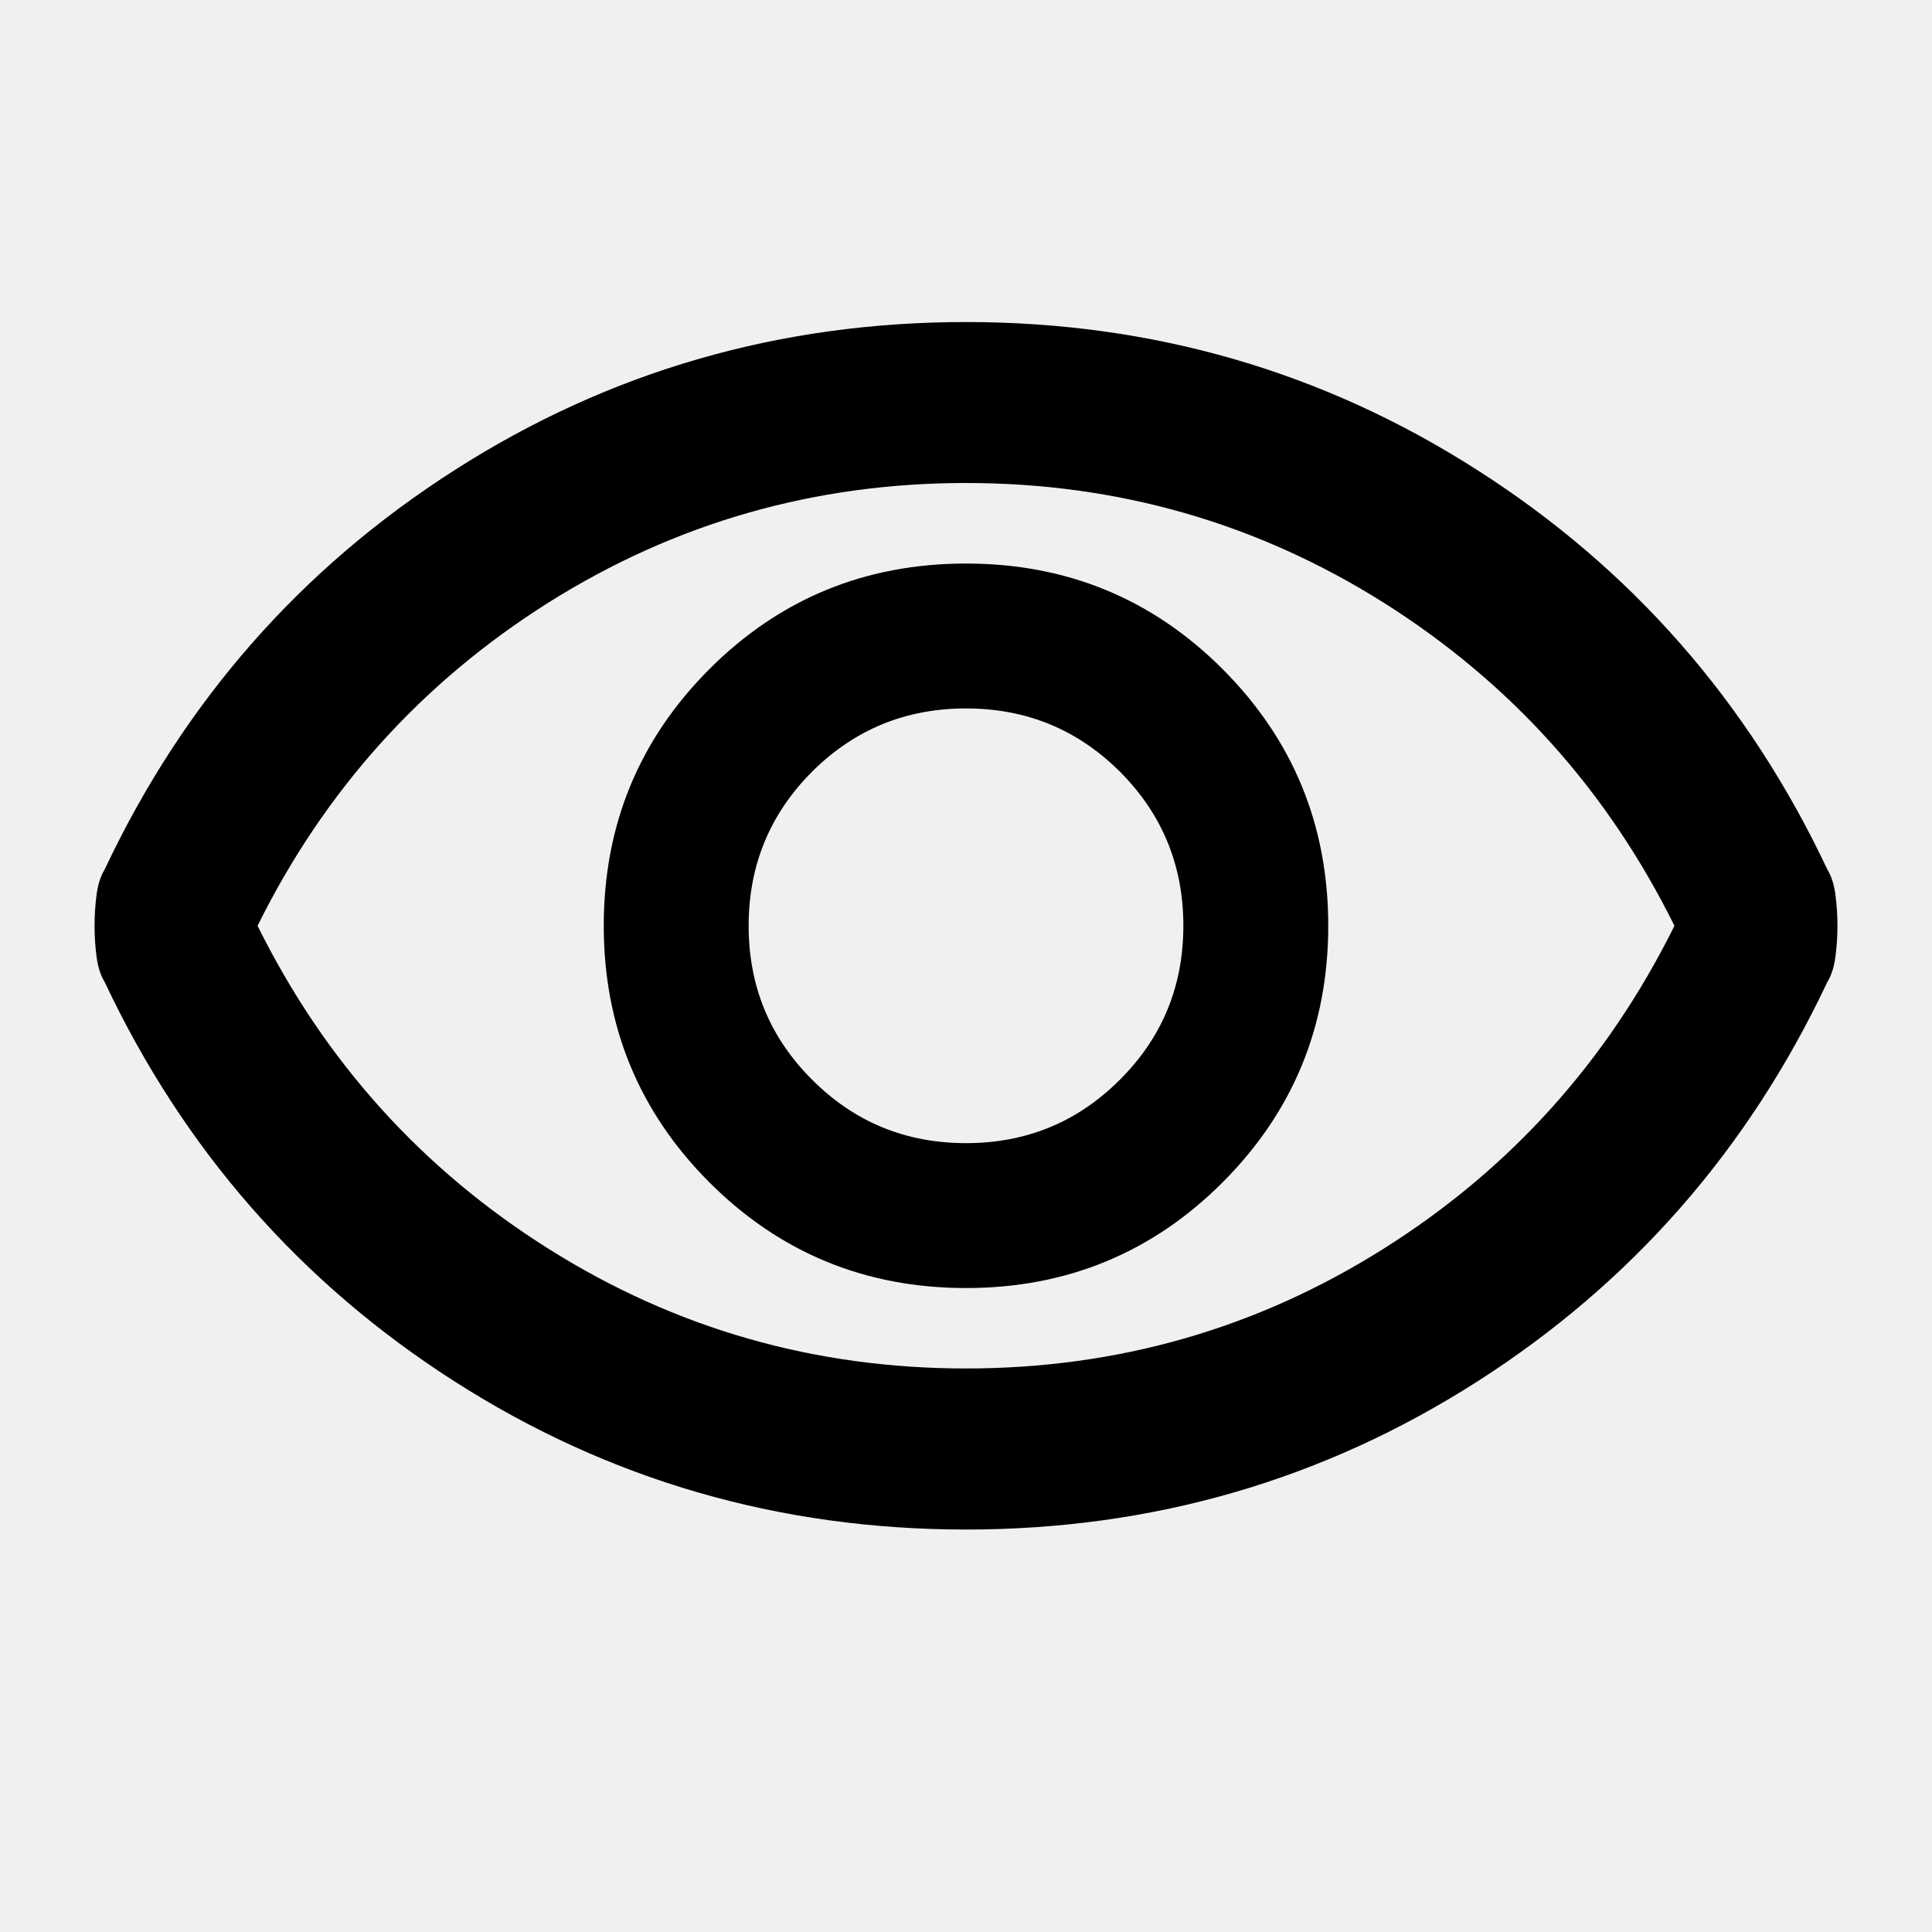
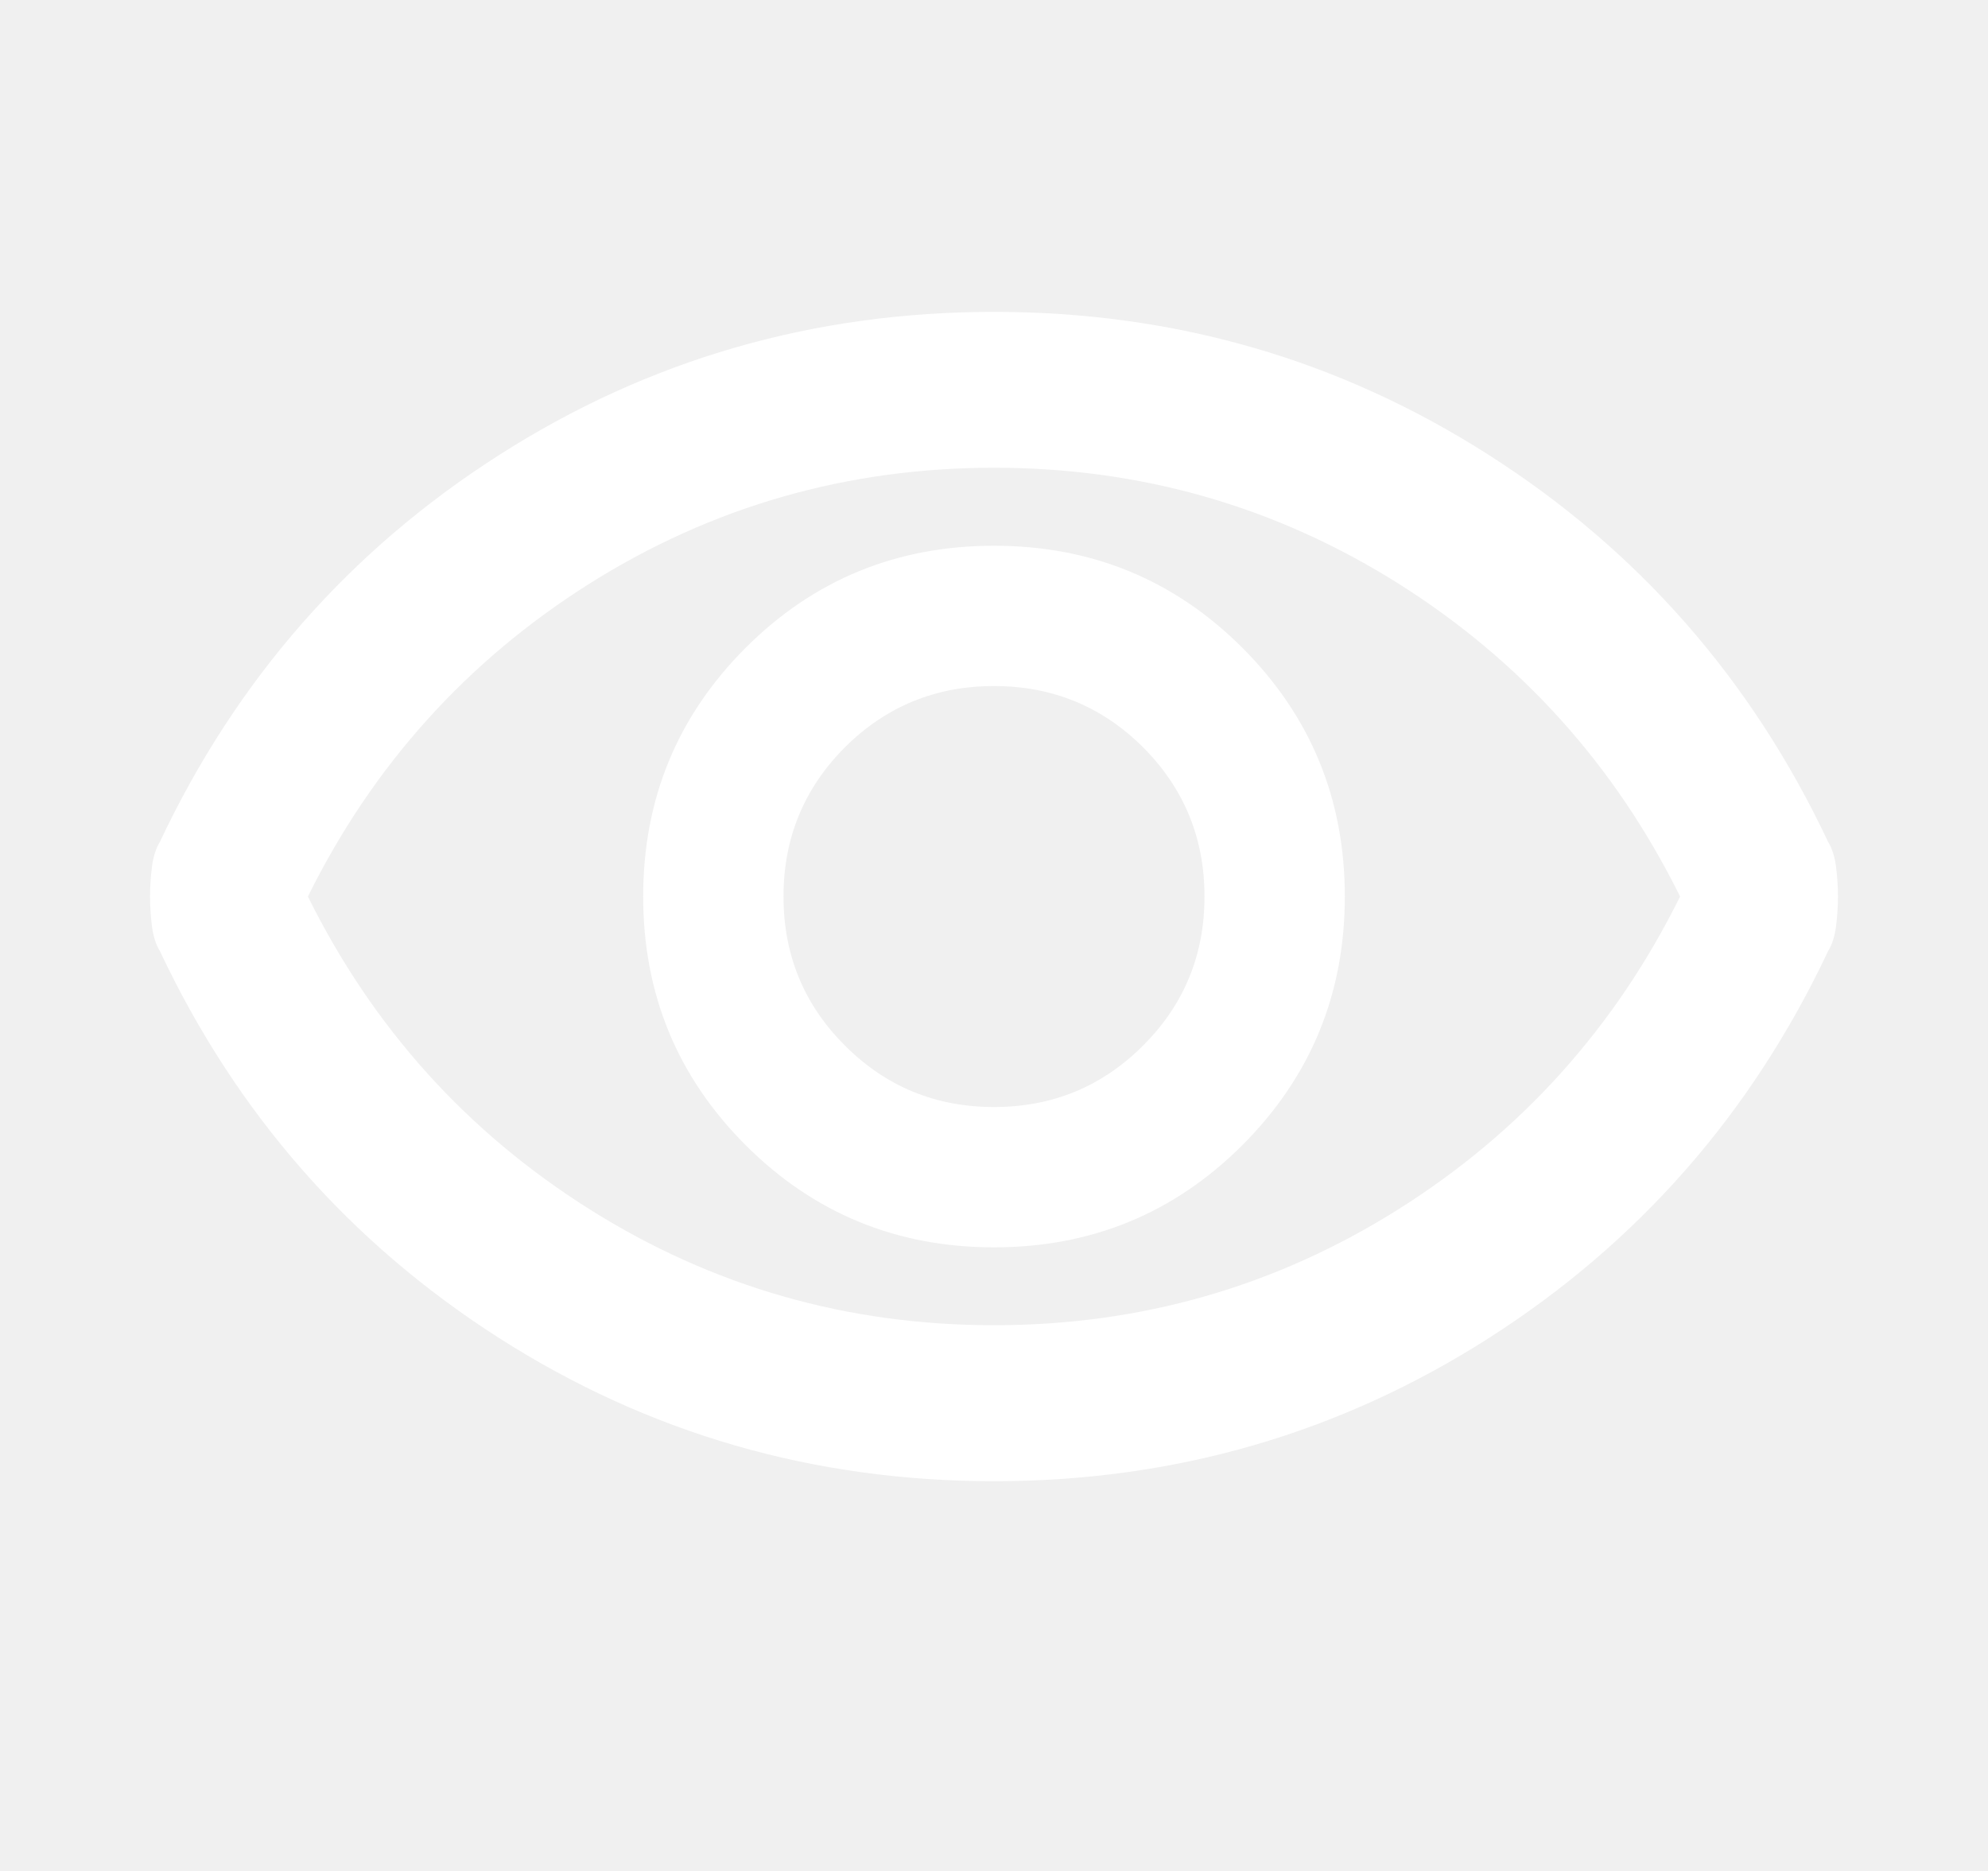
- <svg xmlns="http://www.w3.org/2000/svg" width="16" height="16" viewBox="0 0 16 16" fill="none">
-   <path d="M8 10.667C8.833 10.667 9.542 10.375 10.125 9.792C10.708 9.208 11 8.5 11 7.667C11 6.833 10.708 6.125 10.125 5.541C9.542 4.958 8.833 4.667 8 4.667C7.167 4.667 6.458 4.958 5.875 5.541C5.292 6.125 5 6.833 5 7.667C5 8.5 5.292 9.208 5.875 9.792C6.458 10.375 7.167 10.667 8 10.667ZM8 9.467C7.5 9.467 7.075 9.292 6.725 8.941C6.375 8.592 6.2 8.167 6.2 7.667C6.2 7.167 6.375 6.742 6.725 6.391C7.075 6.042 7.5 5.867 8 5.867C8.5 5.867 8.925 6.042 9.275 6.391C9.625 6.742 9.8 7.167 9.8 7.667C9.8 8.167 9.625 8.592 9.275 8.941C8.925 9.292 8.5 9.467 8 9.467ZM8 12.667C6.456 12.667 5.044 12.258 3.767 11.442C2.489 10.625 1.522 9.522 0.867 8.133C0.833 8.078 0.811 8.008 0.8 7.925C0.789 7.842 0.783 7.756 0.783 7.667C0.783 7.578 0.789 7.492 0.8 7.408C0.811 7.325 0.833 7.256 0.867 7.2C1.522 5.811 2.489 4.708 3.767 3.892C5.044 3.075 6.456 2.667 8 2.667C9.544 2.667 10.956 3.075 12.233 3.892C13.511 4.708 14.478 5.811 15.133 7.2C15.167 7.256 15.189 7.325 15.2 7.408C15.211 7.492 15.217 7.578 15.217 7.667C15.217 7.756 15.211 7.842 15.2 7.925C15.189 8.008 15.167 8.078 15.133 8.133C14.478 9.522 13.511 10.625 12.233 11.442C10.956 12.258 9.544 12.667 8 12.667ZM8 11.333C9.256 11.333 10.408 11.003 11.459 10.341C12.508 9.68 13.311 8.789 13.867 7.667C13.311 6.544 12.508 5.653 11.459 4.991C10.408 4.33 9.256 4 8 4C6.744 4 5.592 4.33 4.541 4.991C3.492 5.653 2.689 6.544 2.133 7.667C2.689 8.789 3.492 9.68 4.541 10.341C5.592 11.003 6.744 11.333 8 11.333Z" fill="black" />
+ <svg xmlns="http://www.w3.org/2000/svg" width="17" height="16" viewBox="0 0 17 16" fill="none">
+   <g clip-path="url(#clip0_114_159)">
+     <path d="M8.5 10.667C9.333 10.667 10.042 10.375 10.625 9.792C11.208 9.208 11.5 8.5 11.5 7.667C11.5 6.833 11.208 6.125 10.625 5.541C10.042 4.958 9.333 4.667 8.5 4.667C7.667 4.667 6.958 4.958 6.375 5.541C5.792 6.125 5.5 6.833 5.5 7.667C5.5 8.5 5.792 9.208 6.375 9.792C6.958 10.375 7.667 10.667 8.5 10.667ZM8.5 9.467C8 9.467 7.575 9.292 7.225 8.941C6.875 8.592 6.7 8.167 6.7 7.667C6.7 7.167 6.875 6.742 7.225 6.391C7.575 6.042 8 5.867 8.5 5.867C9 5.867 9.425 6.042 9.775 6.391C10.125 6.742 10.3 7.167 10.3 7.667C10.3 8.167 10.125 8.592 9.775 8.941C9.425 9.292 9 9.467 8.5 9.467ZM8.5 12.667C6.956 12.667 5.544 12.258 4.267 11.442C2.989 10.625 2.022 9.522 1.367 8.133C1.333 8.078 1.311 8.008 1.3 7.925C1.289 7.842 1.283 7.756 1.283 7.667C1.283 7.578 1.289 7.492 1.3 7.408C1.311 7.325 1.333 7.256 1.367 7.2C2.022 5.811 2.989 4.708 4.267 3.892C5.544 3.075 6.956 2.667 8.5 2.667C10.044 2.667 11.456 3.075 12.733 3.892C14.011 4.708 14.978 5.811 15.633 7.2C15.667 7.256 15.689 7.325 15.7 7.408C15.711 7.492 15.717 7.578 15.717 7.667C15.717 7.756 15.711 7.842 15.7 7.925C15.689 8.008 15.667 8.078 15.633 8.133C14.978 9.522 14.011 10.625 12.733 11.442C11.456 12.258 10.044 12.667 8.5 12.667ZM8.5 11.333C9.756 11.333 10.908 11.003 11.959 10.341C13.008 9.68 13.811 8.789 14.367 7.667C13.811 6.544 13.008 5.653 11.959 4.991C10.908 4.33 9.756 4 8.5 4C7.244 4 6.092 4.33 5.041 4.991C3.992 5.653 3.189 6.544 2.633 7.667C3.189 8.789 3.992 9.68 5.041 10.341C6.092 11.003 7.244 11.333 8.5 11.333Z" fill="white" />
+   </g>
+   <defs>
+     <clipPath id="clip0_114_159">
+       <rect width="16" height="16" fill="white" transform="translate(0.5)" />
+     </clipPath>
+   </defs>
</svg>
